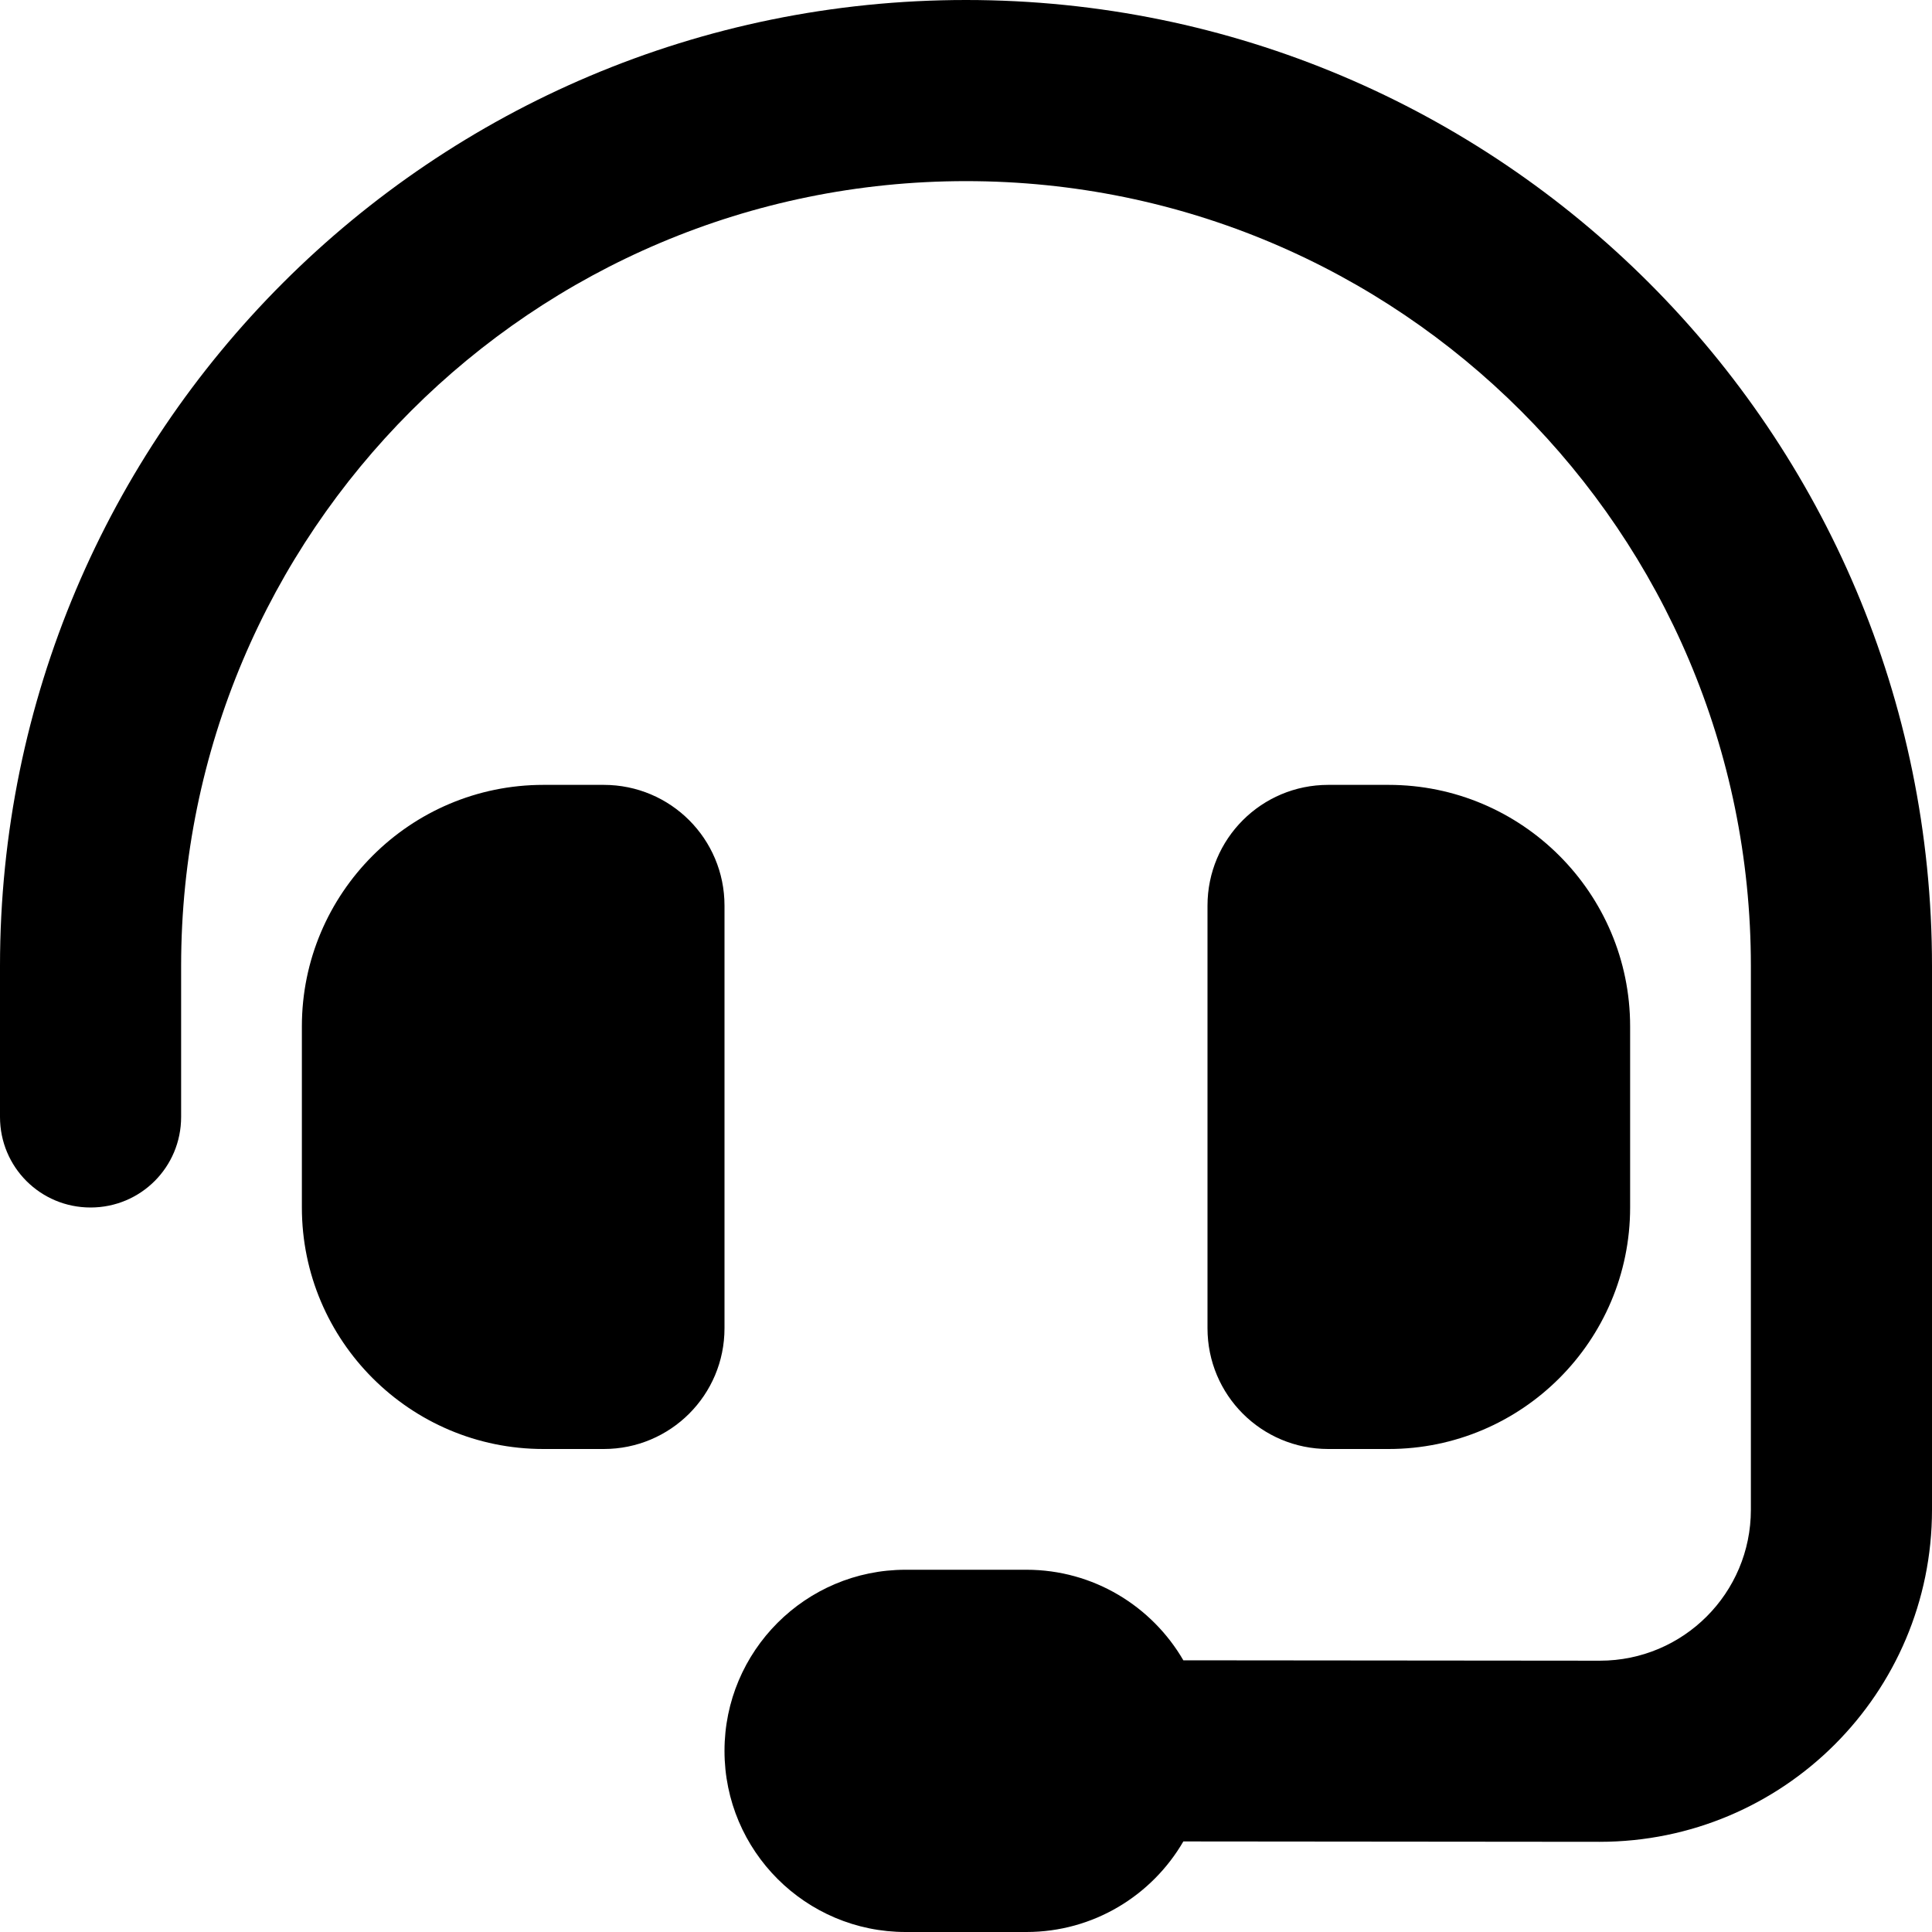
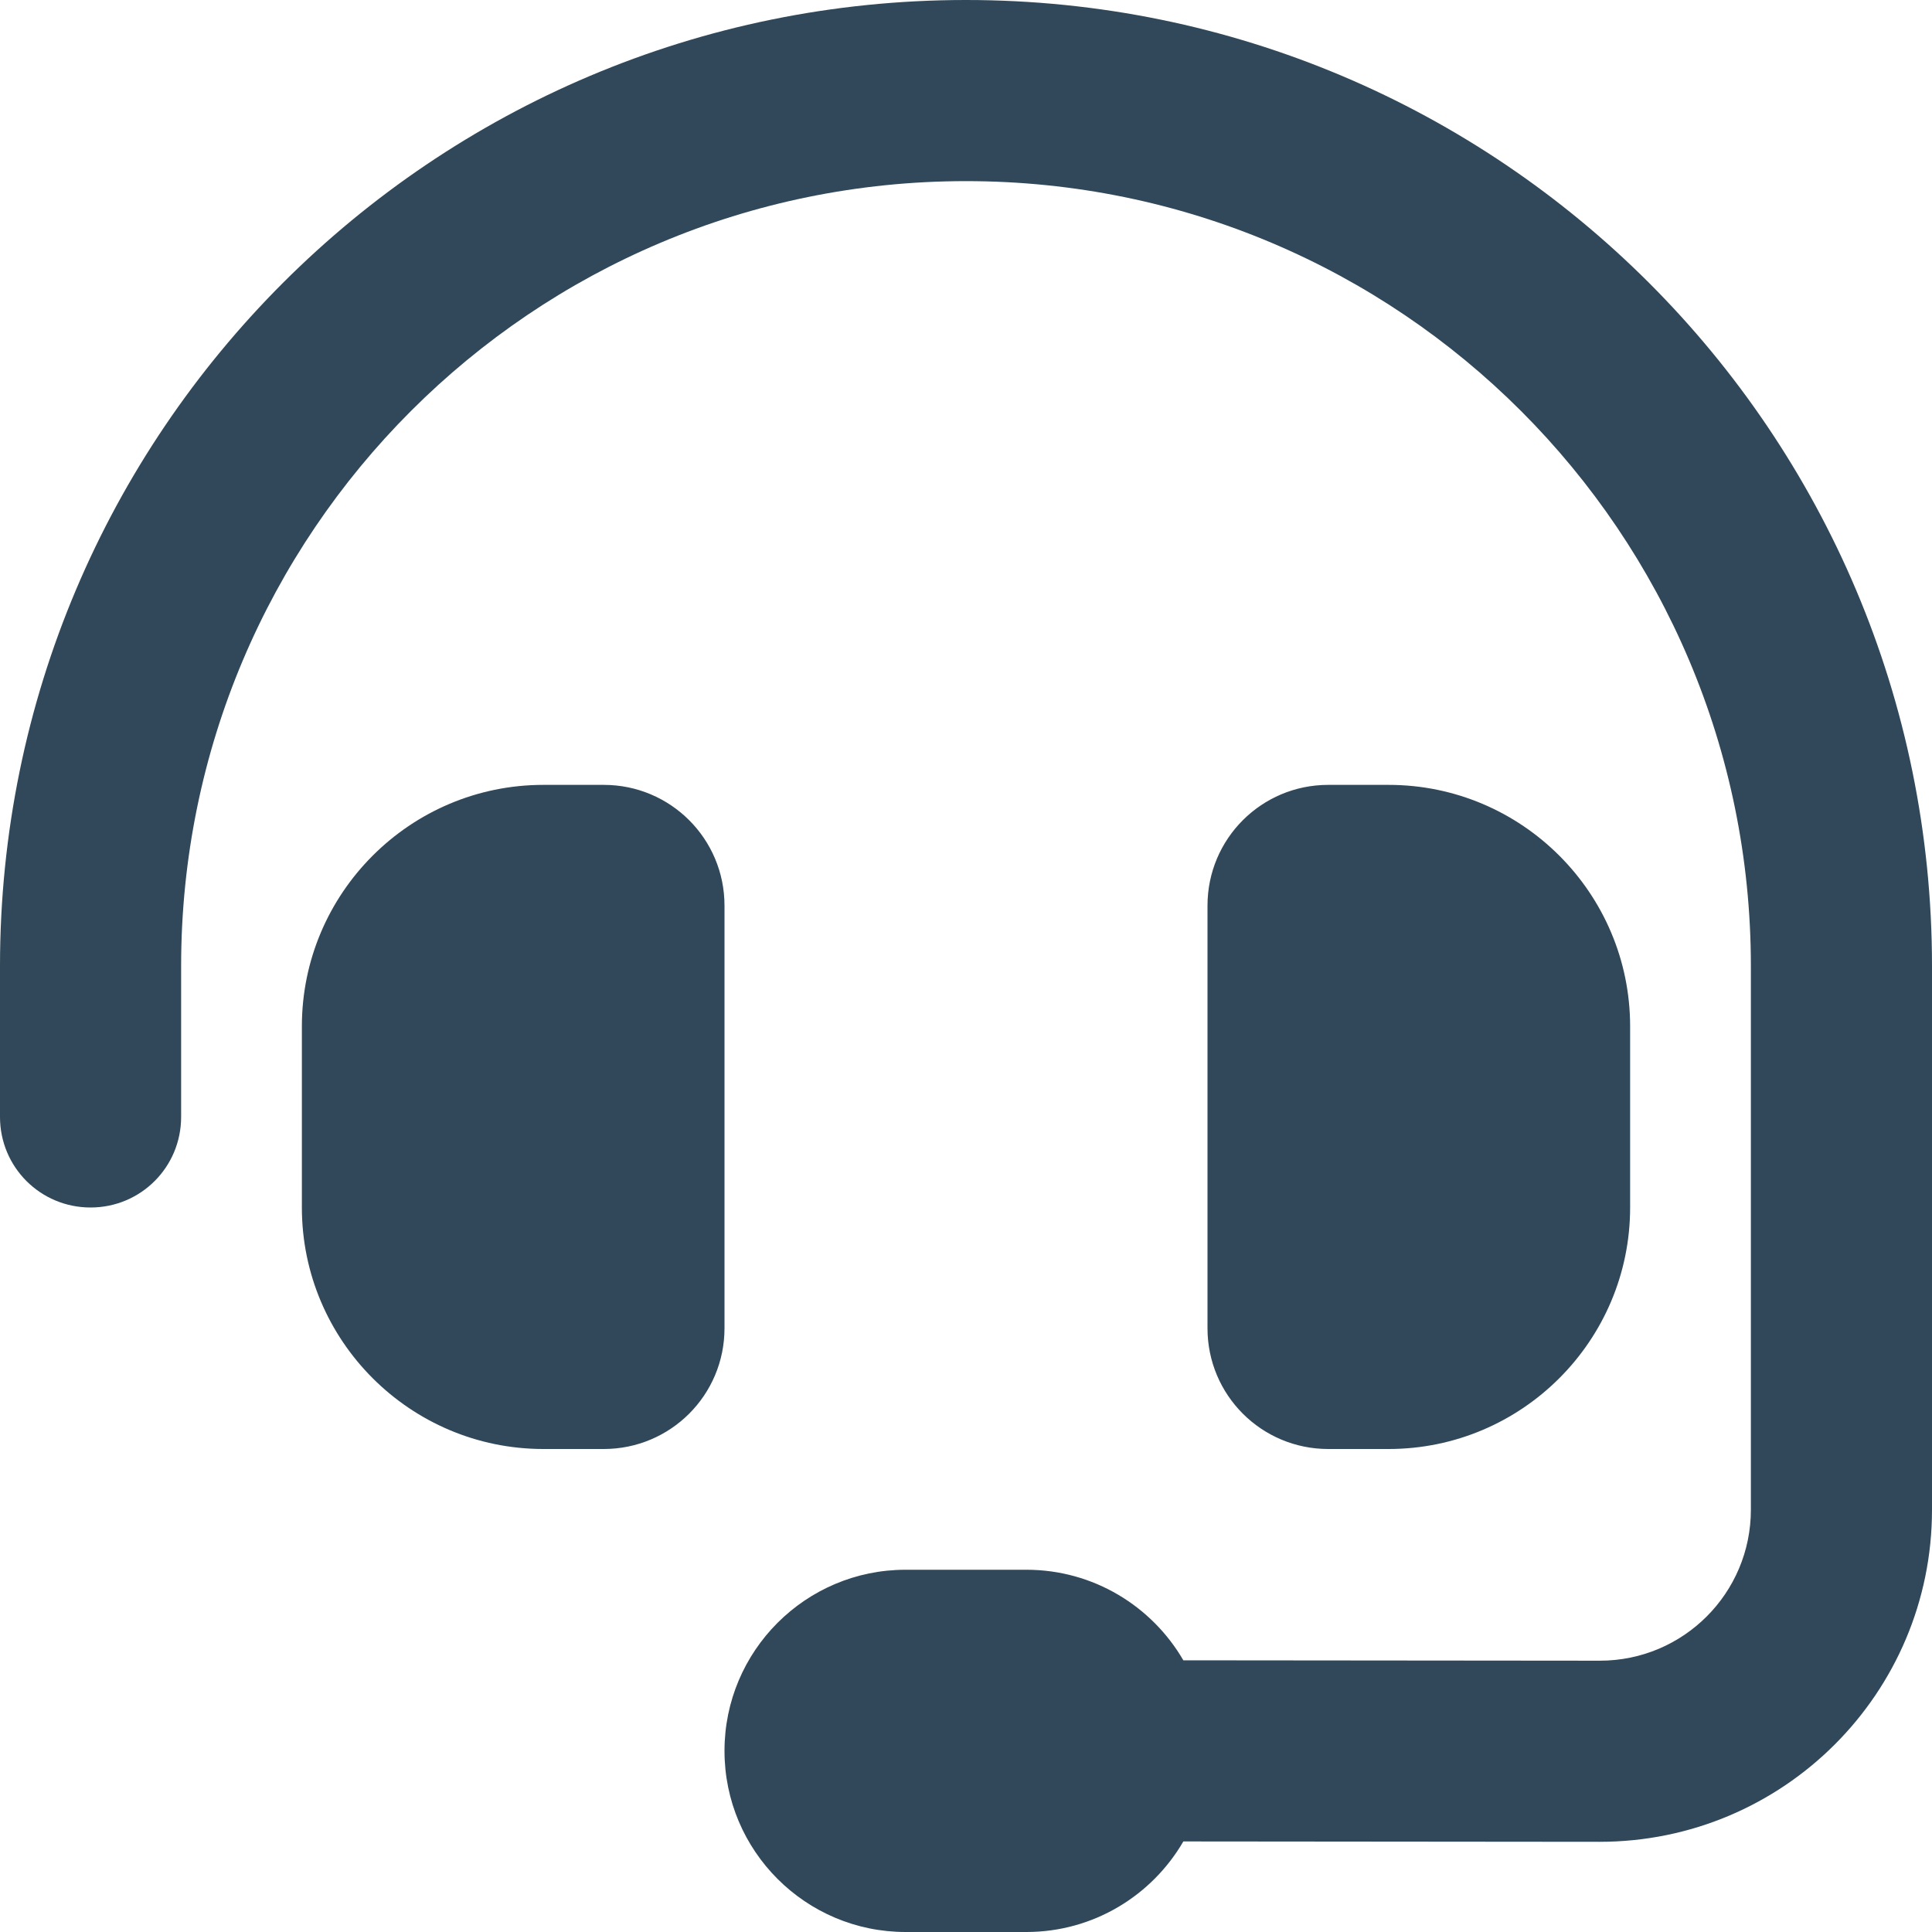
<svg xmlns="http://www.w3.org/2000/svg" viewBox="0 0 512 512">
-   <path d="M256 48C141.1 48 48 141.1 48 256l0 40c0 13.3-10.7 24-24 24s-24-10.7-24-24l0-40C0 114.6 114.6 0 256 0S512 114.6 512 256l0 144.1c0 48.6-39.4 88-88.1 88L313.6 488c-8.3 14.3-23.8 24-41.6 24l-32 0c-26.5 0-48-21.5-48-48s21.5-48 48-48l32 0c17.8 0 33.3 9.7 41.6 24l110.4 .1c22.1 0 40-17.9 40-40L464 256c0-114.9-93.1-208-208-208zM144 208l16 0c17.7 0 32 14.3 32 32l0 112c0 17.7-14.3 32-32 32l-16 0c-35.3 0-64-28.7-64-64l0-48c0-35.3 28.7-64 64-64zm224 0c35.3 0 64 28.7 64 64l0 48c0 35.3-28.7 64-64 64l-16 0c-17.7 0-32-14.3-32-32l0-112c0-17.7 14.3-32 32-32l16 0z" />
+   <path d="M256 48C141.1 48 48 141.1 48 256l0 40c0 13.3-10.7 24-24 24s-24-10.7-24-24l0-40C0 114.6 114.6 0 256 0S512 114.6 512 256l0 144.1c0 48.6-39.4 88-88.1 88L313.6 488c-8.3 14.3-23.8 24-41.6 24l-32 0c-26.5 0-48-21.5-48-48s21.5-48 48-48l32 0c17.8 0 33.3 9.7 41.6 24l110.4 .1c22.1 0 40-17.9 40-40L464 256c0-114.9-93.1-208-208-208zM144 208l16 0c17.7 0 32 14.3 32 32l0 112c0 17.7-14.3 32-32 32l-16 0c-35.3 0-64-28.7-64-64l0-48c0-35.3 28.7-64 64-64zm224 0c35.3 0 64 28.7 64 64l0 48c0 35.3-28.7 64-64 64l-16 0c-17.7 0-32-14.3-32-32l0-112c0-17.7 14.3-32 32-32l16 0z" fill="#304859" />
</svg>
